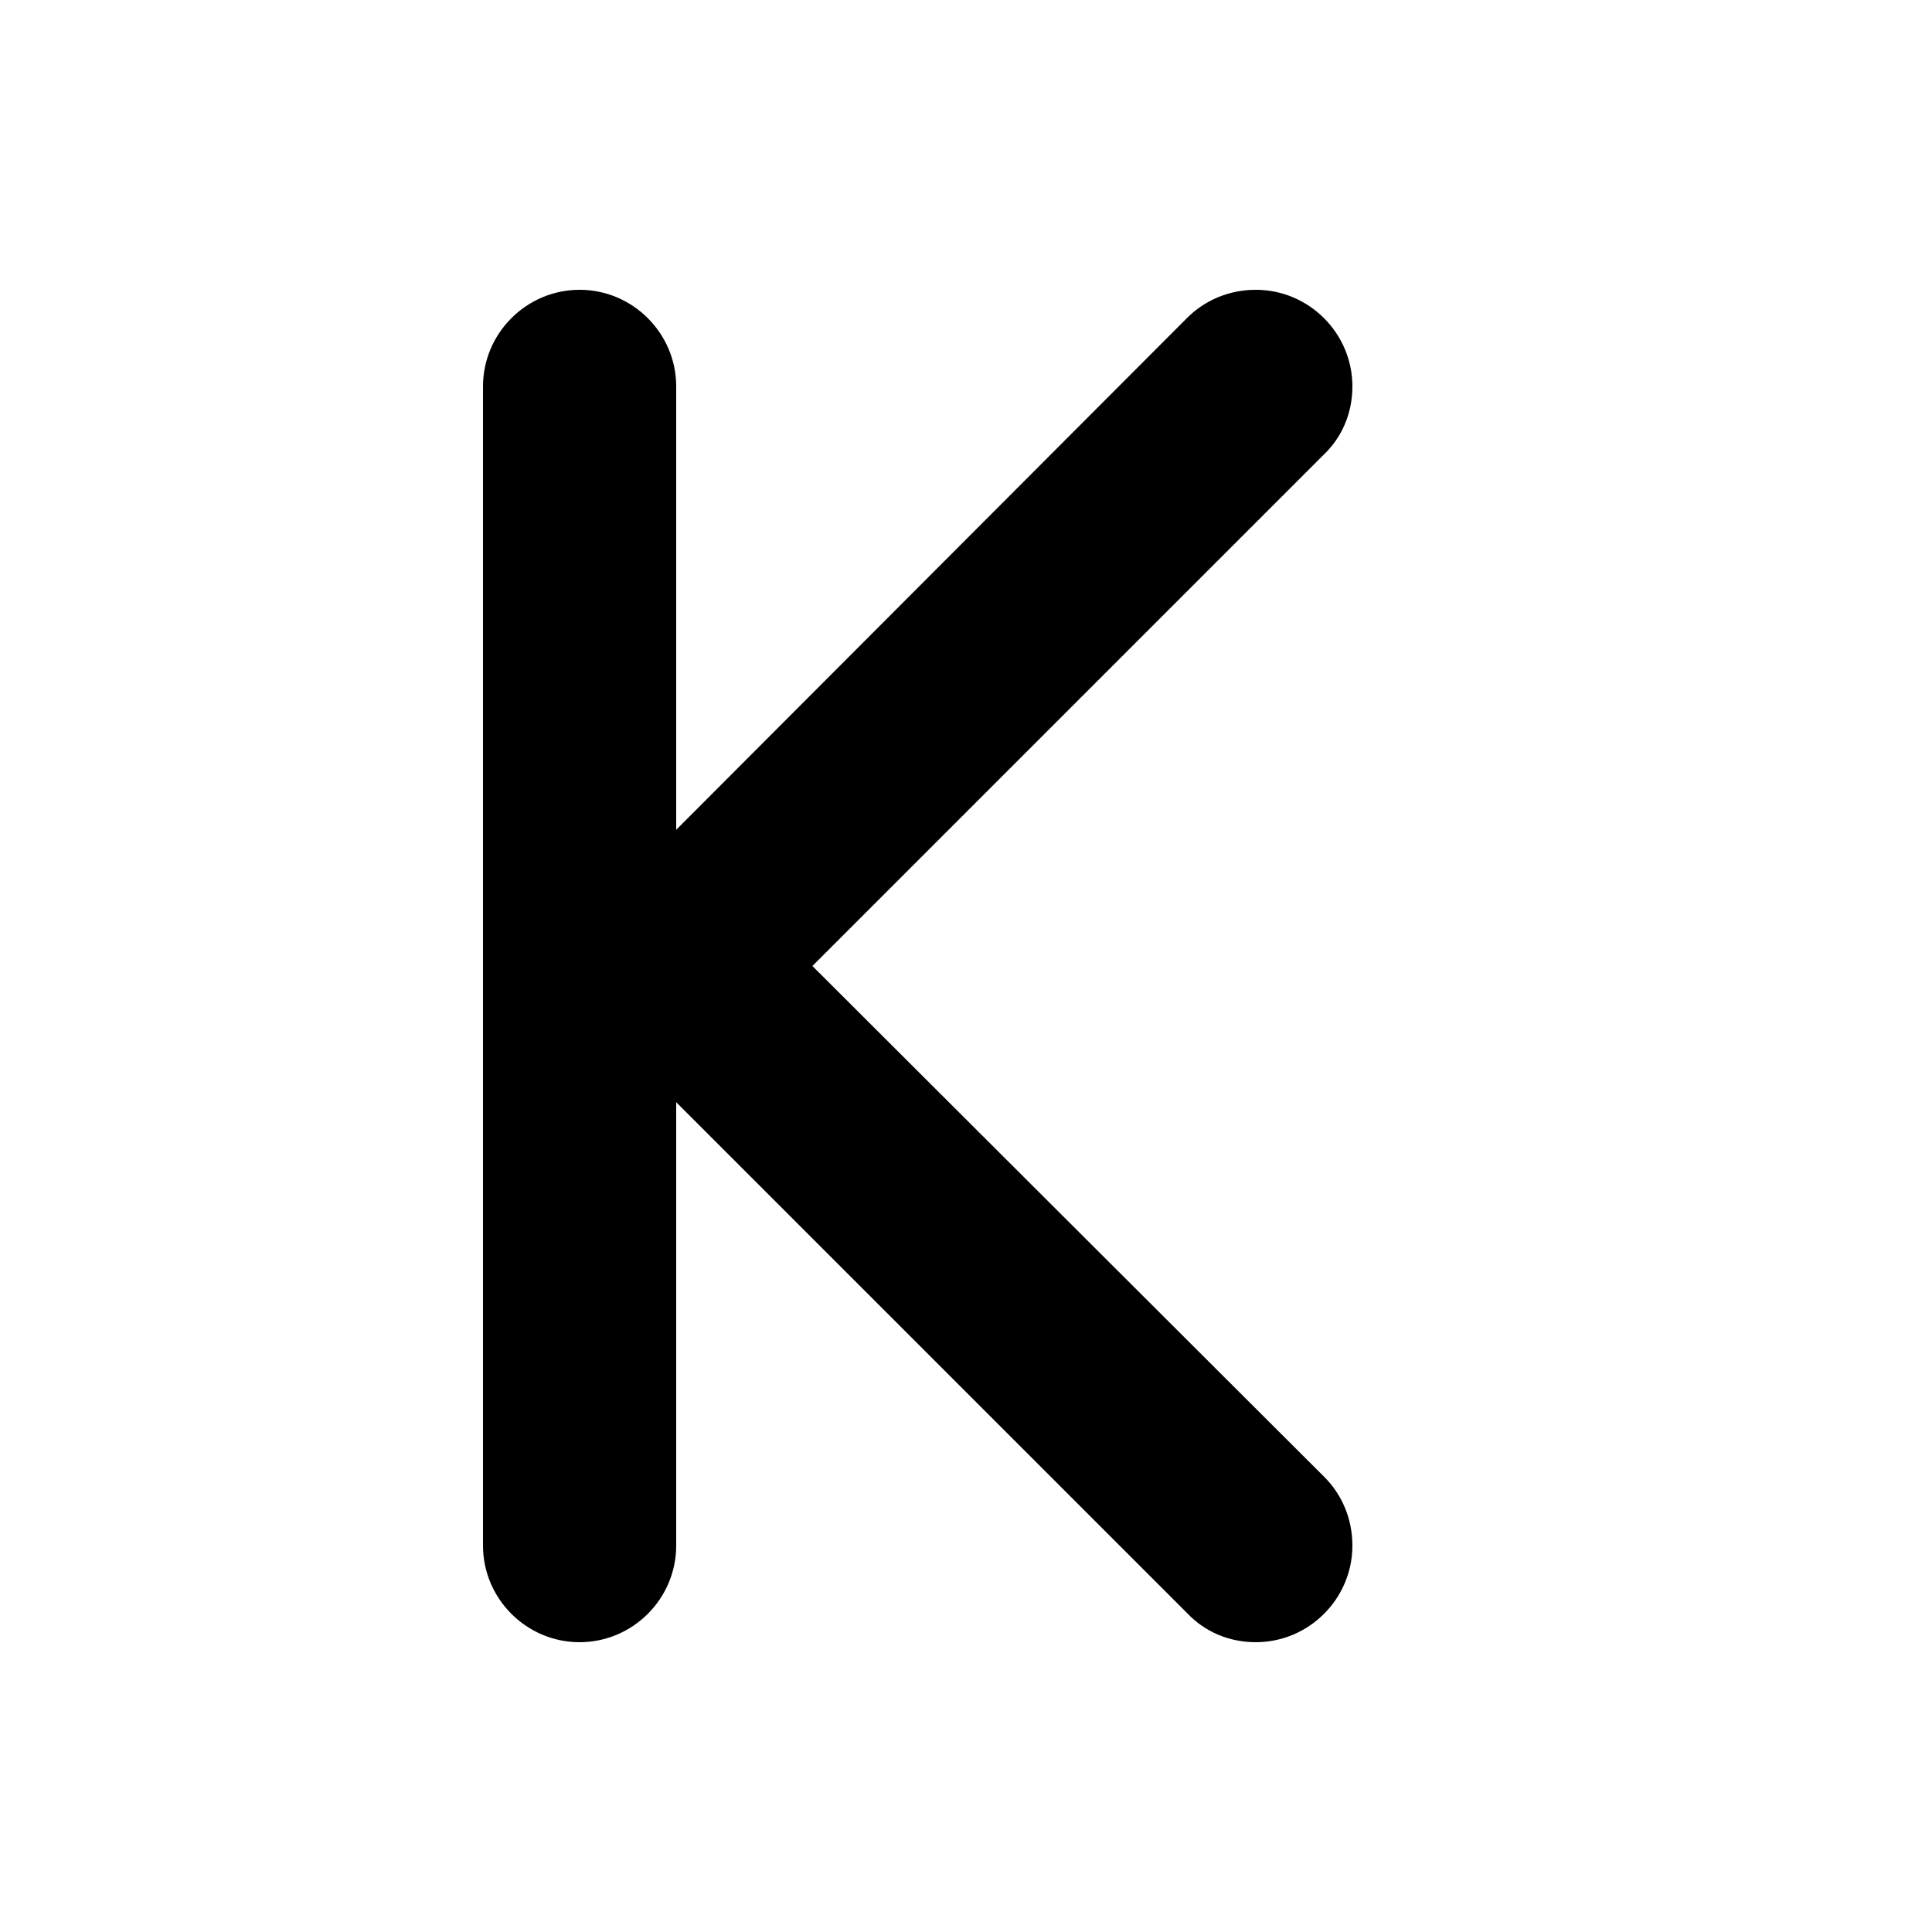
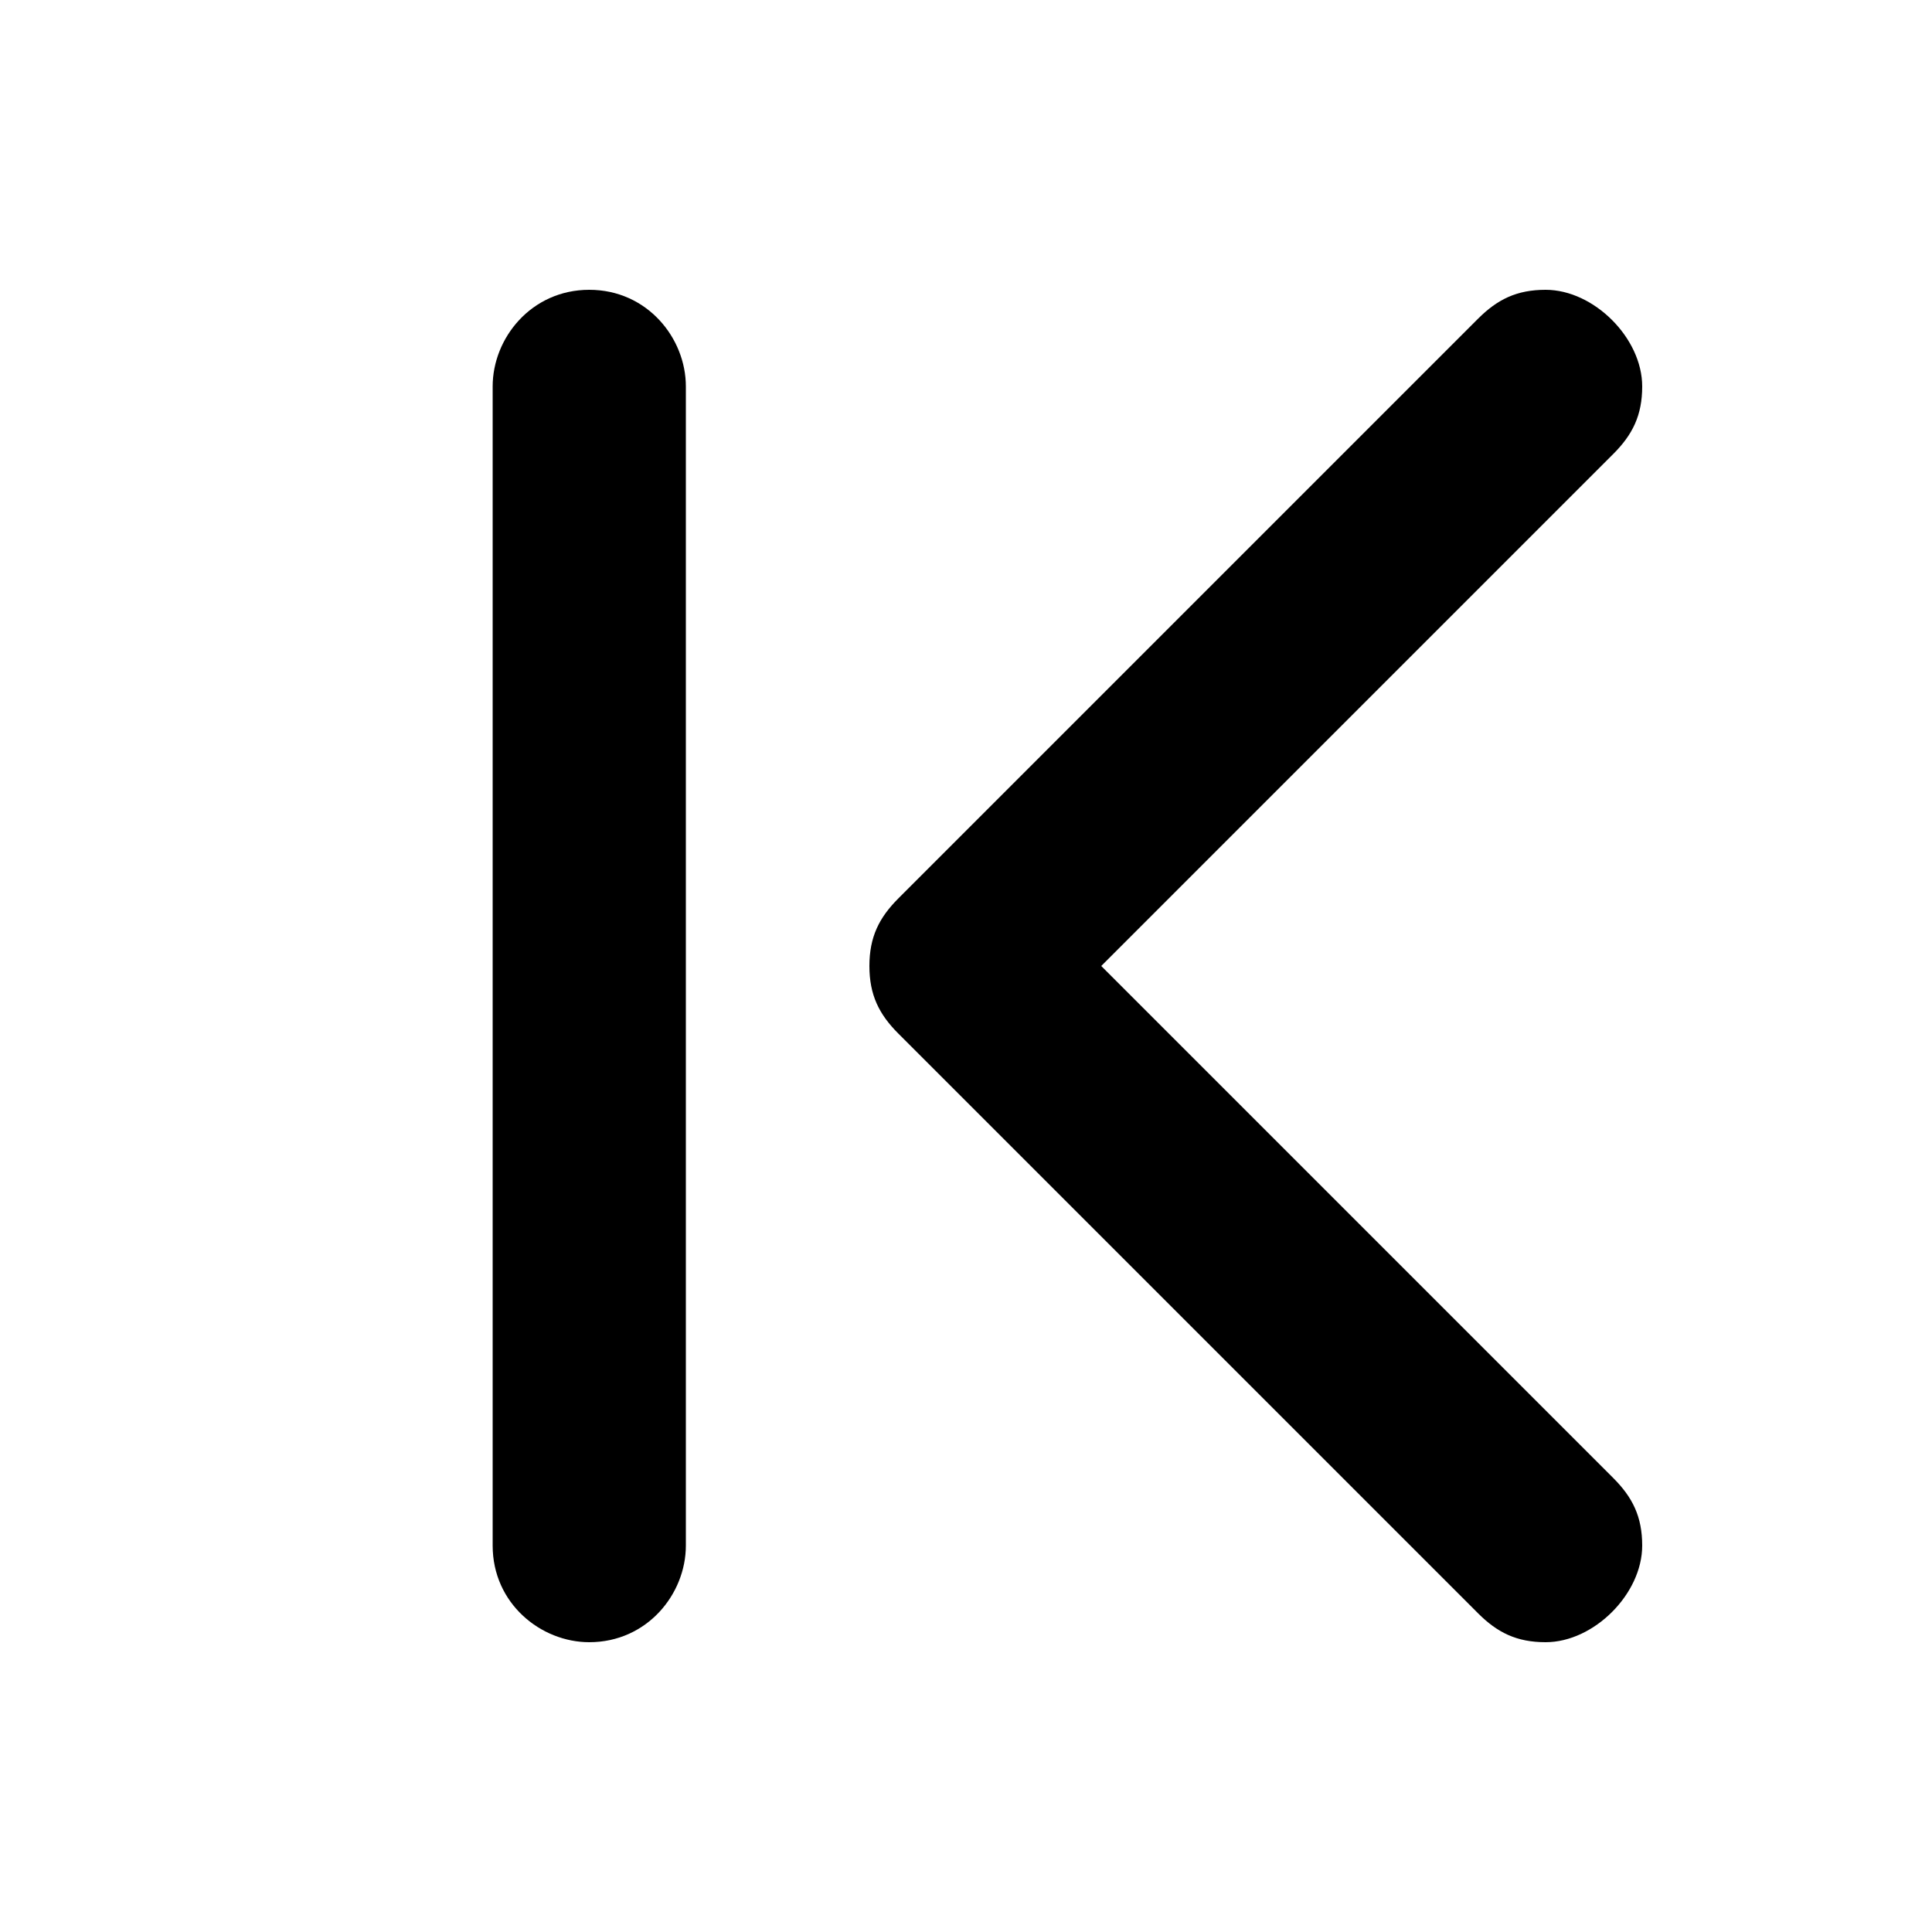
- <svg xmlns="http://www.w3.org/2000/svg" version="1.1" id="Layer_1" x="0px" y="0px" viewBox="0 0 20 20" enable-background="new 0 0 20 20" xml:space="preserve">
-   <g id="chevron_backward_1_">
+ <svg xmlns="http://www.w3.org/2000/svg" version="1.1" id="Layer_1" x="0px" y="0px" viewBox="0 0 20 20" style="enable-background:new 0 0 20 20;" xml:space="preserve">
+   <style type="text/css">
+ 	.st0{fill-rule:evenodd;clip-rule:evenodd;}
+ </style>
+   <g id="Rounded_Rectangle_1">
    <g>
-       <path fill-rule="evenodd" clip-rule="evenodd" d="M8.41,10l5.29-5.29C13.89,4.53,14,4.28,14,4c0-0.55-0.45-1-1-1    c-0.28,0-0.53,0.11-0.71,0.29L7,8.59V4c0-0.55-0.45-1-1-1S5,3.45,5,4v12c0,0.55,0.45,1,1,1s1-0.45,1-1v-4.59l5.29,5.29    C12.47,16.89,12.72,17,13,17c0.55,0,1-0.45,1-1c0-0.28-0.11-0.53-0.29-0.71L8.41,10z" />
+       <path class="st0" d="M6.1,17c0.6,0,1-0.5,1-1V4c0-0.5-0.4-1-1-1s-1,0.5-1,1v12C5.1,16.6,5.6,17,6.1,17z" />
+     </g>
+   </g>
+   <g id="chevron_right_1_">
+     <g>
+       <path class="st0" d="M9.3,10.7l6,6c0.2,0.2,0.4,0.3,0.7,0.3c0.5,0,1-0.5,1-1c0-0.3-0.1-0.5-0.3-0.7L11.4,10l5.3-5.3    C16.9,4.5,17,4.3,17,4c0-0.5-0.5-1-1-1c-0.3,0-0.5,0.1-0.7,0.3l-6,6C9.1,9.5,9,9.7,9,10S9.1,10.5,9.3,10.7z" />
    </g>
  </g>
</svg>
